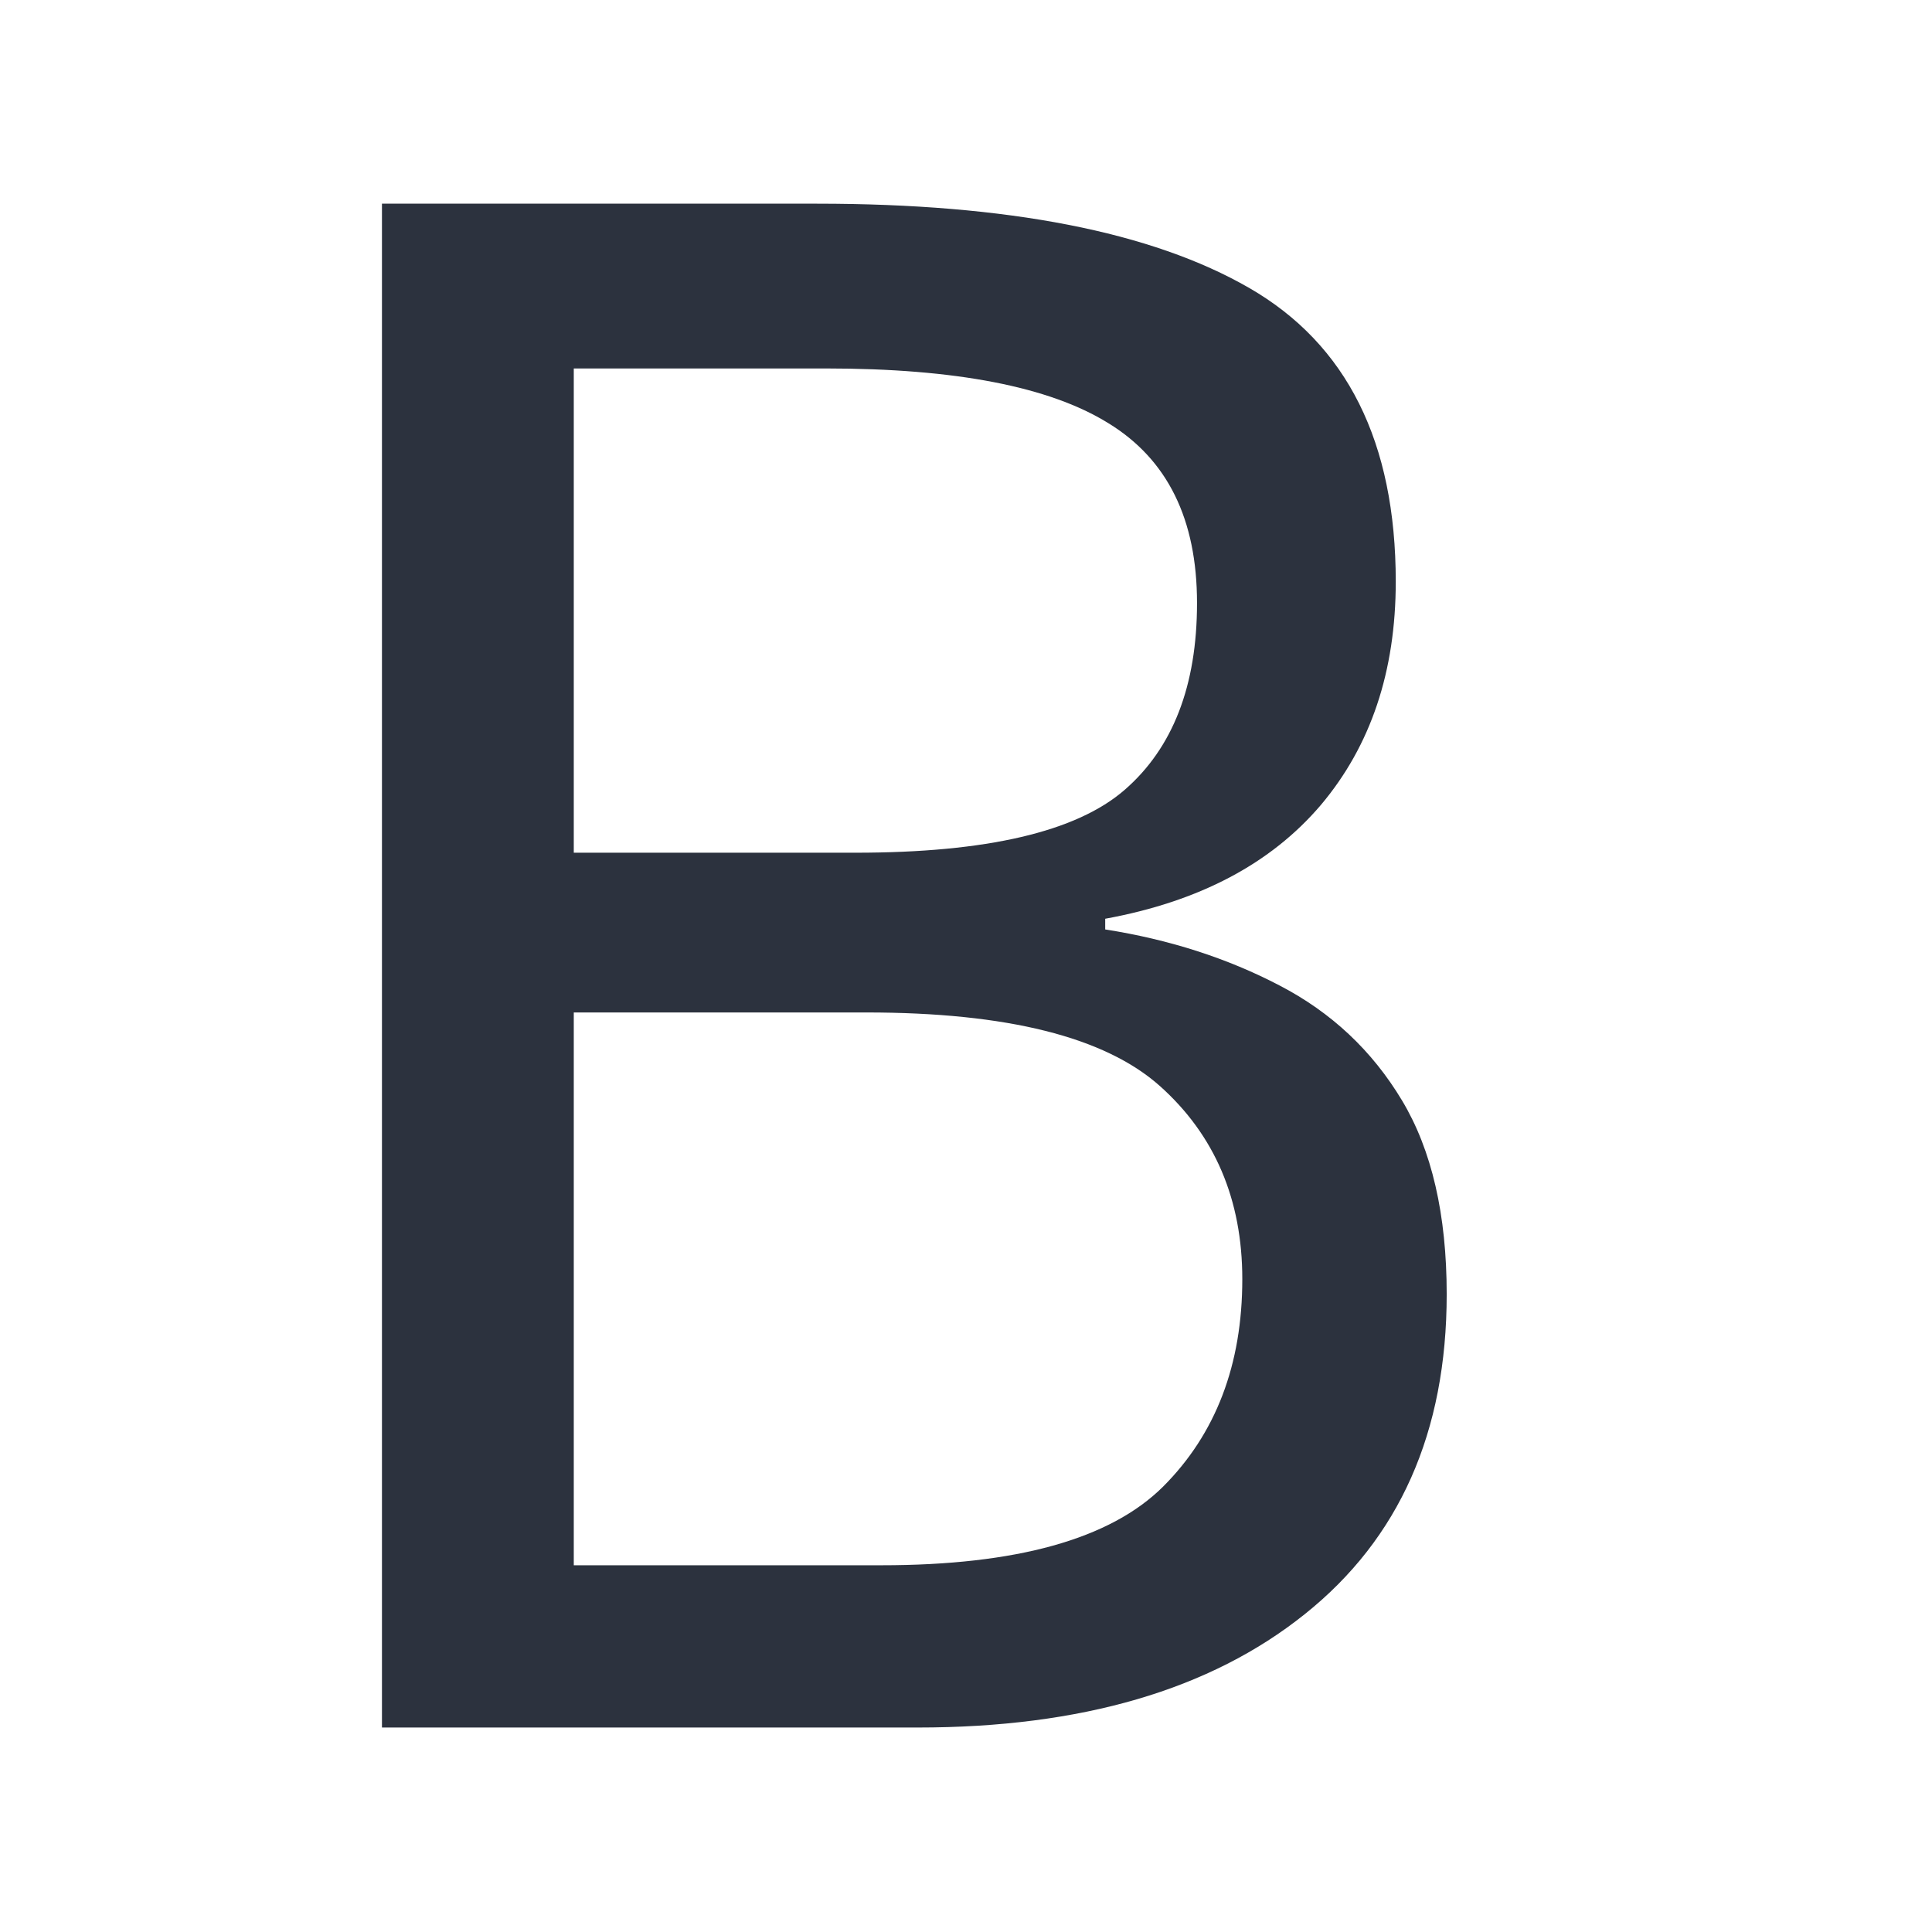
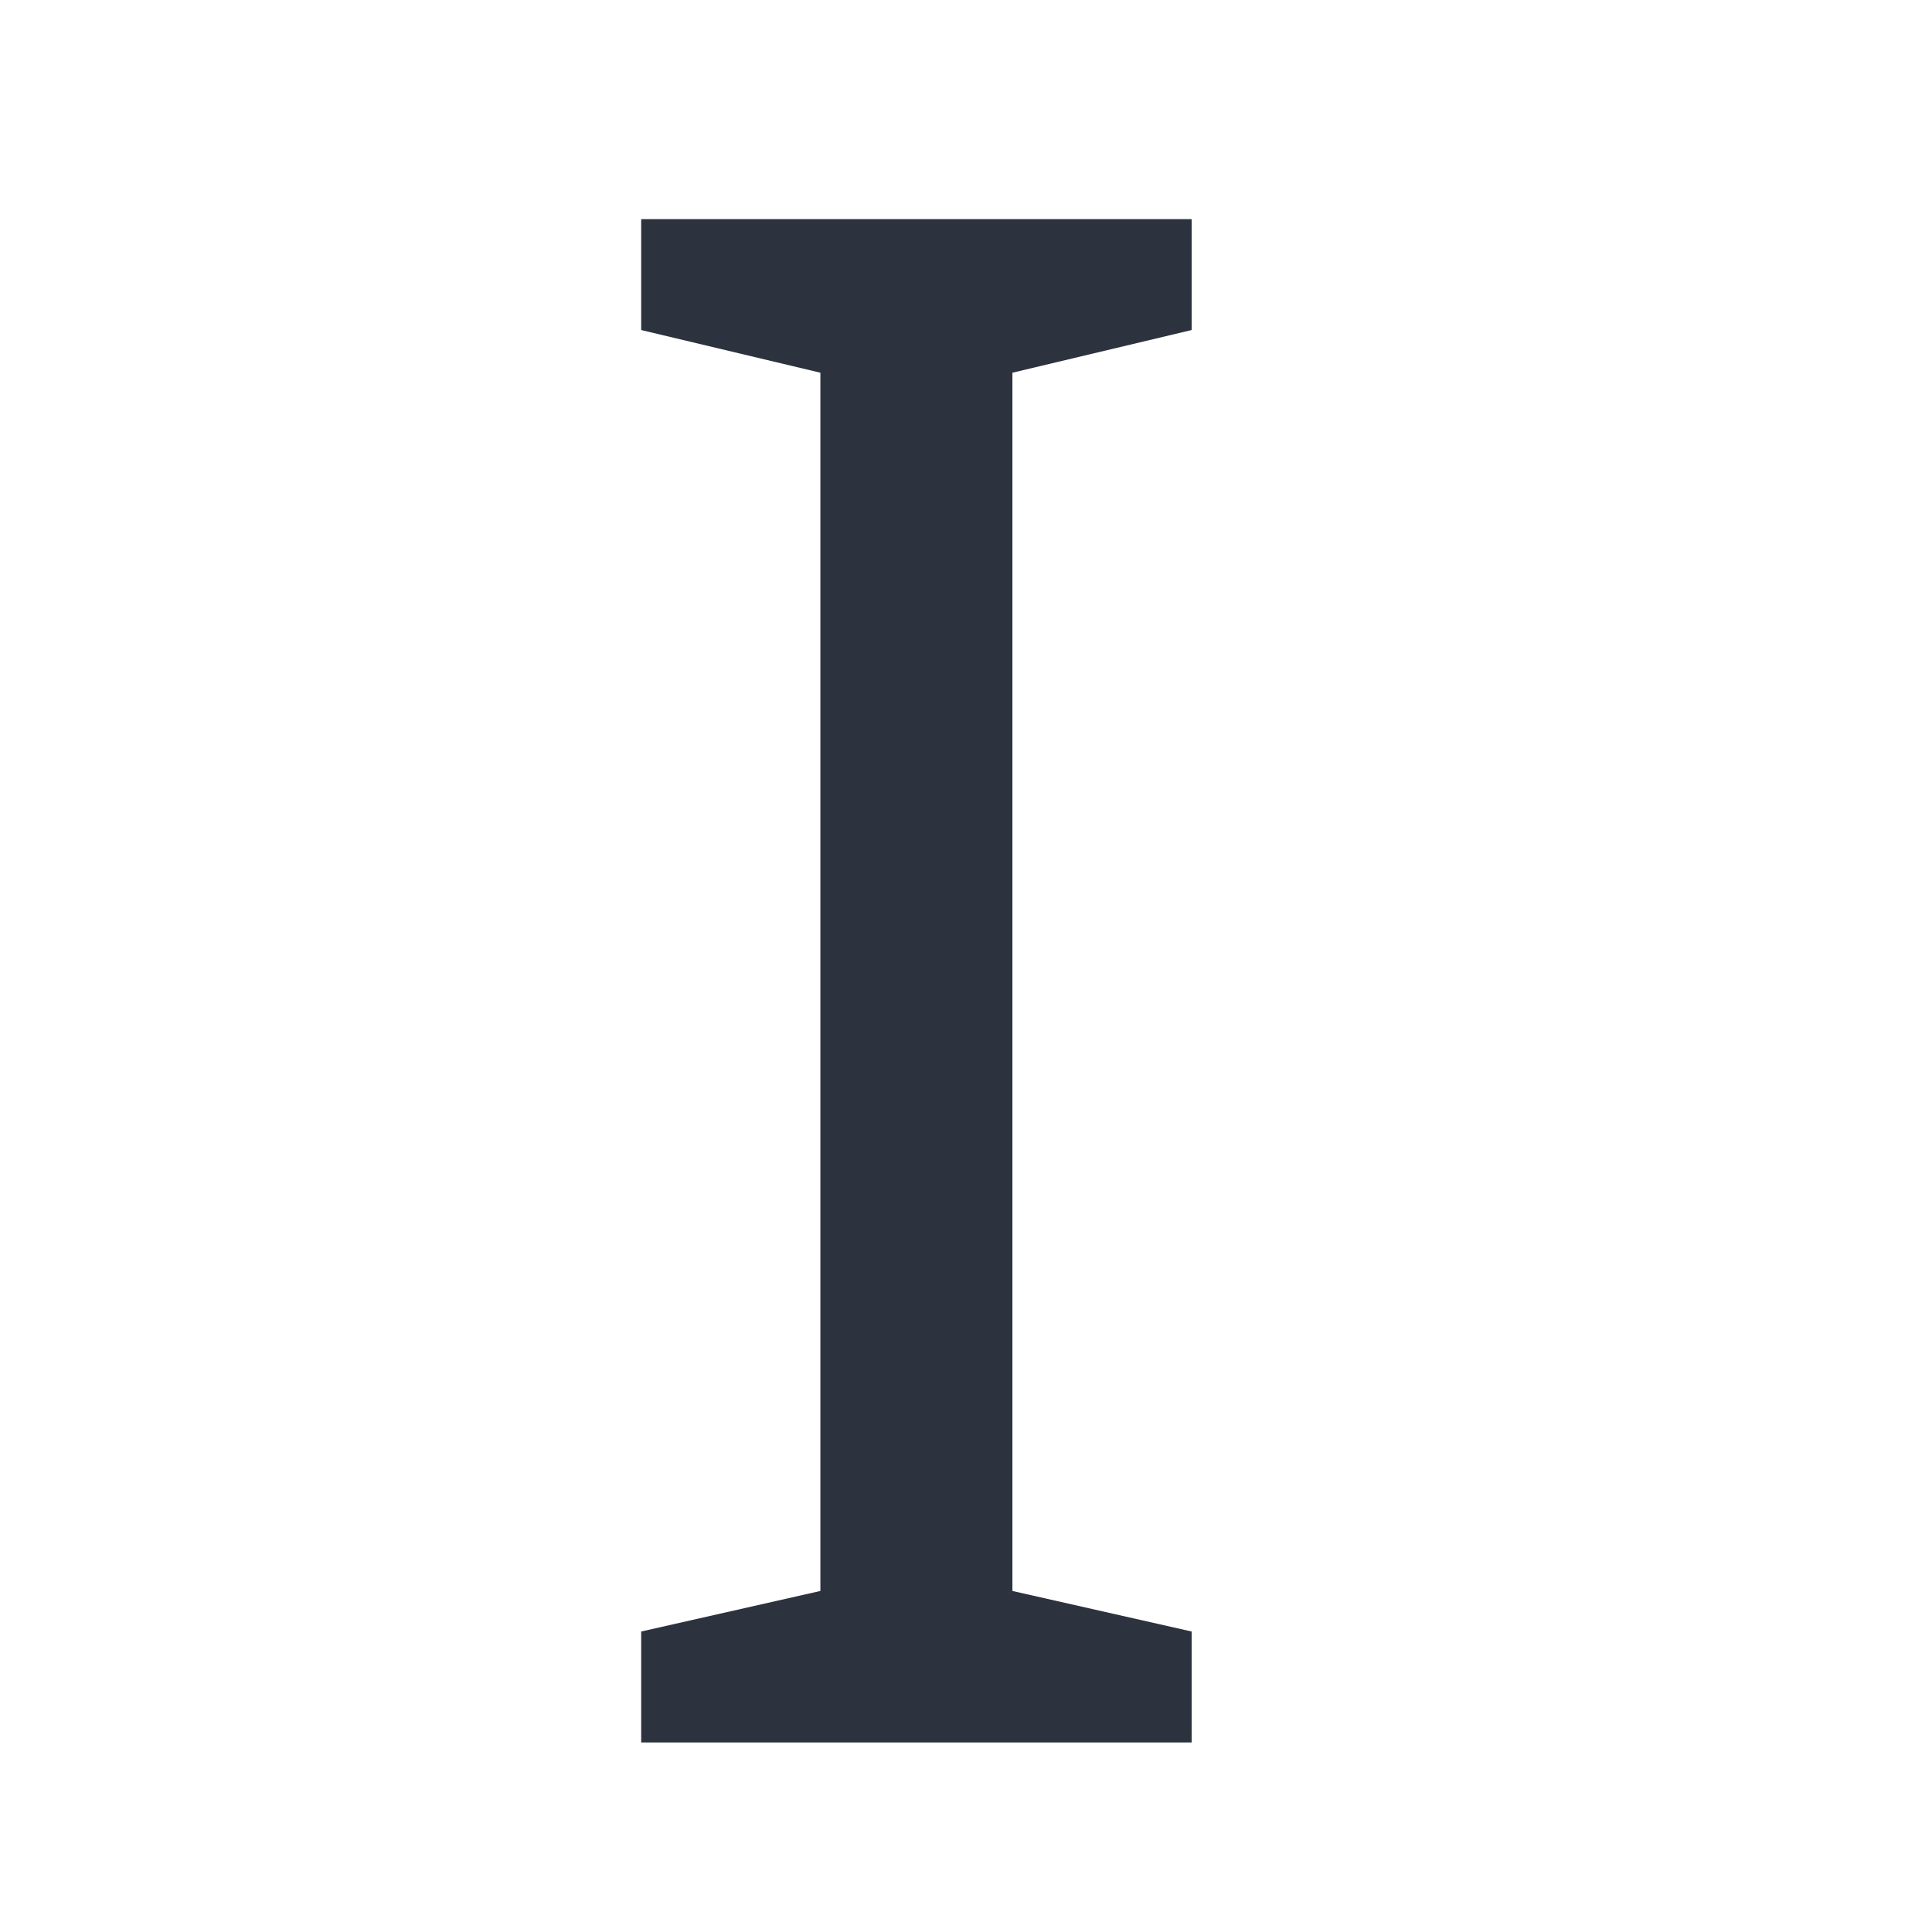
- <svg xmlns="http://www.w3.org/2000/svg" version="1.1" id="Ebene_1" x="0px" y="0px" viewBox="-542 542.9 48 48" enable-background="new -542 542.9 48 48" xml:space="preserve">
-   <text transform="matrix(1 0 0 1 -537.651 585.8199)" fill="#2C323E" font-family="'Arial-ItalicMT'" font-size="53.009">B</text>
+ <svg xmlns="http://www.w3.org/2000/svg" version="1.1" id="Ebene_1" x="0px" y="0px" viewBox="0 0 1133.9 1133.9" enable-background="new 0 0 1133.9 1133.9" xml:space="preserve">
+   <text transform="matrix(1 0 0 1 326.223 1022.652)" fill="#2C323E" font-family="'Arial-ItalicMT'" font-size="1252.181">I</text>
</svg>
